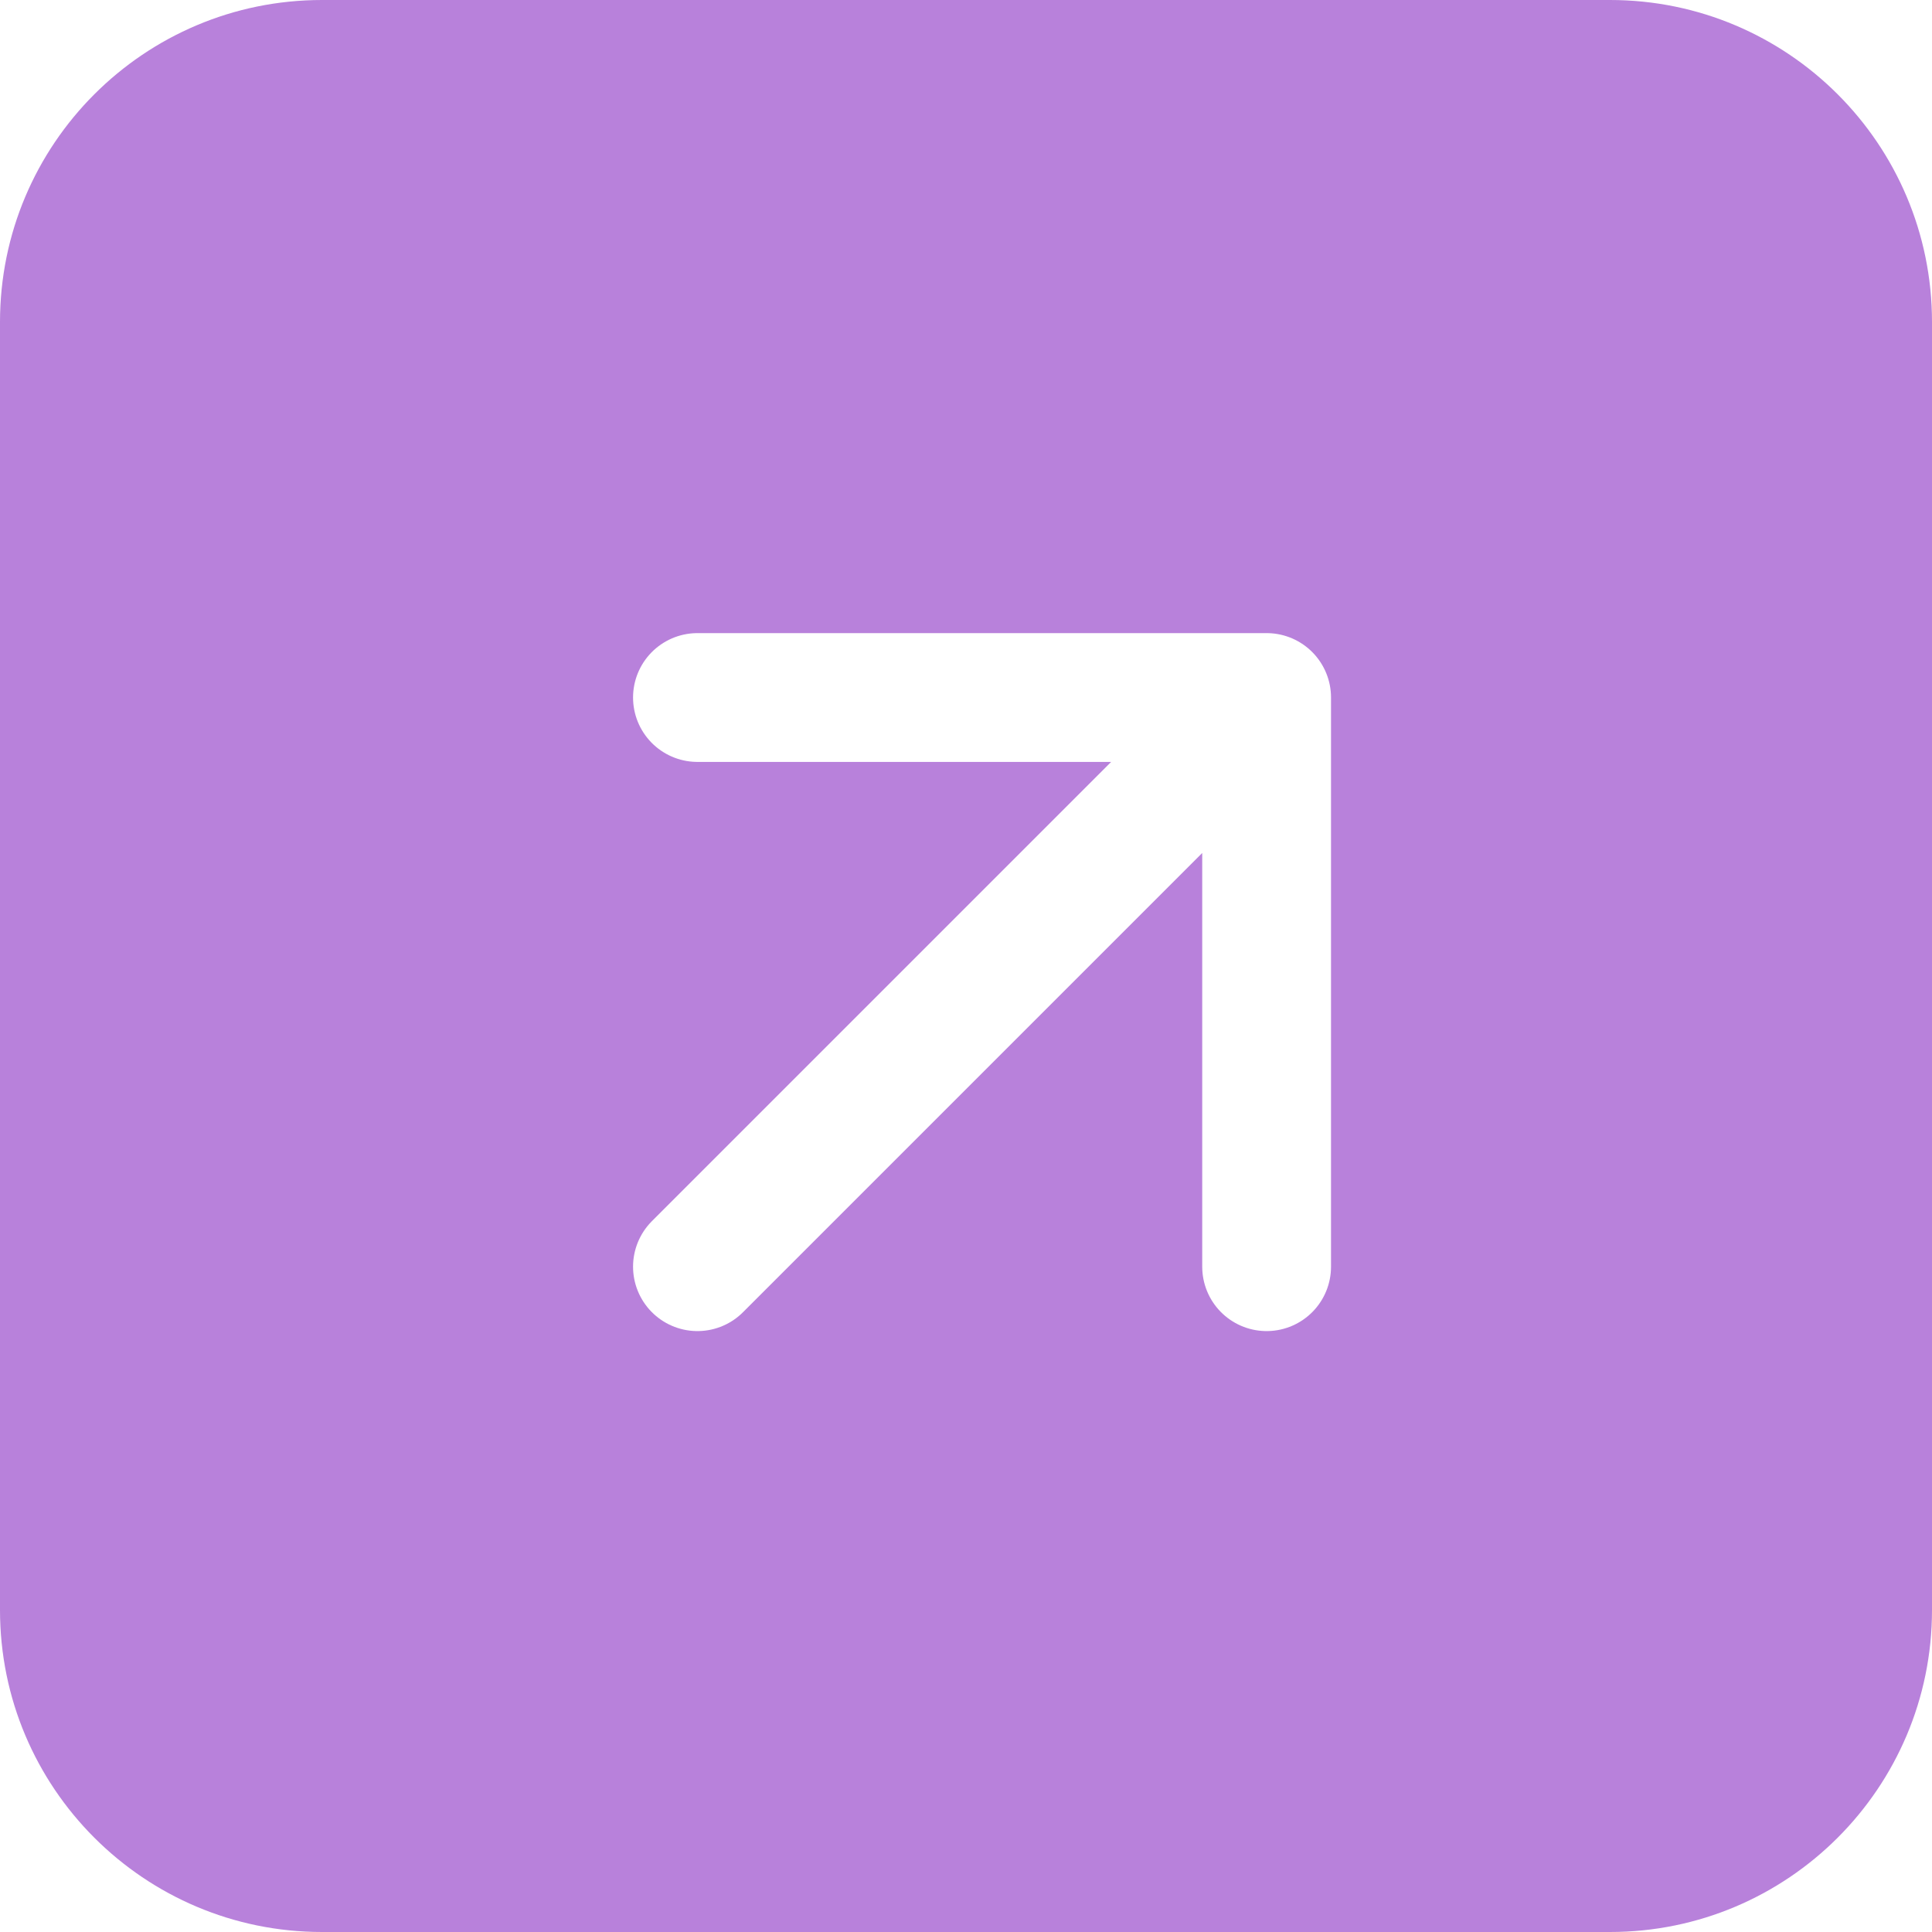
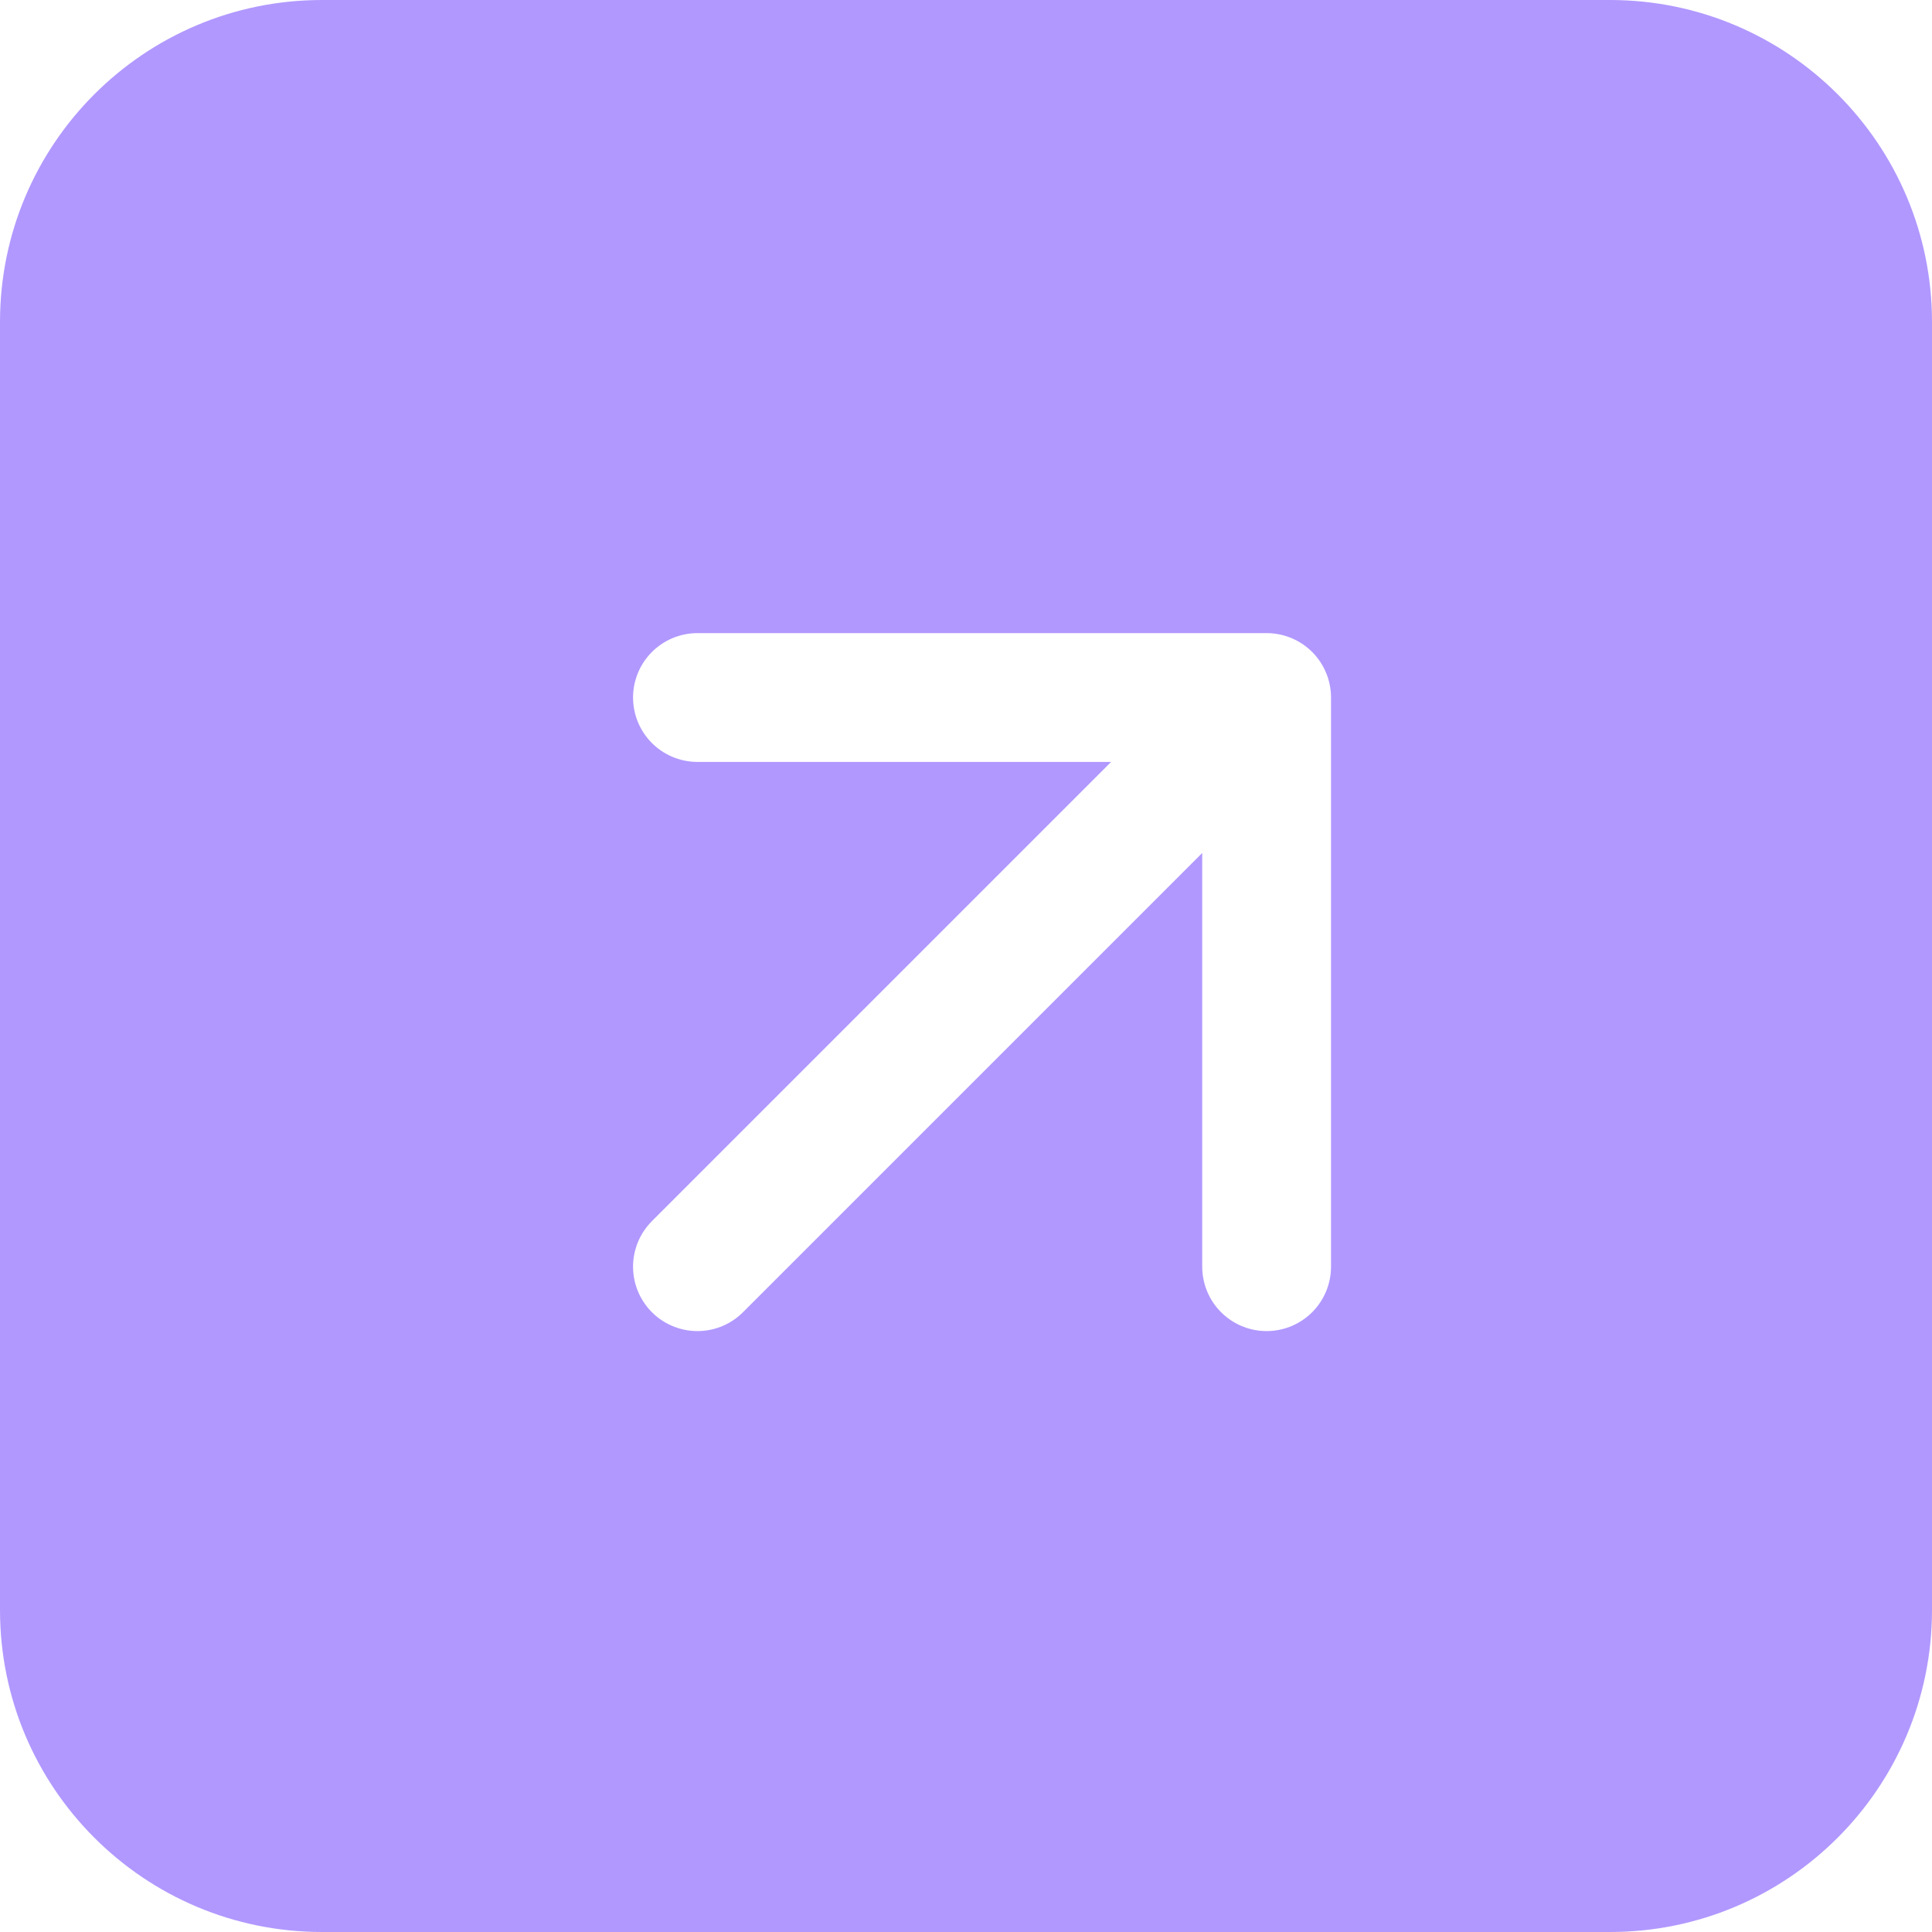
<svg xmlns="http://www.w3.org/2000/svg" width="30" height="30" viewBox="0 0 30 30" fill="none">
-   <rect x="-0" width="30" height="30" rx="5" fill="#B881DB" />
+   <rect x="-0" width="30" height="30" rx="5" fill="#b198ff" />
  <path d="M10.83 19.669L15.249 15.25L19.668 10.831M19.668 10.831H10.83M19.668 10.831L19.668 19.669" stroke="url(#paint0_linear_356_2694)" stroke-width="2" stroke-linecap="round" />
  <defs>
    <linearGradient id="paint0_linear_356_2694" x1="15.249" y1="24.089" x2="15.249" y2="6.411" gradientUnits="userSpaceOnUse">
      <stop stop-color="#FFFFFF" />
      <stop offset="1" stop-color="#FFFFFF" />
    </linearGradient>
  </defs>
</svg>
